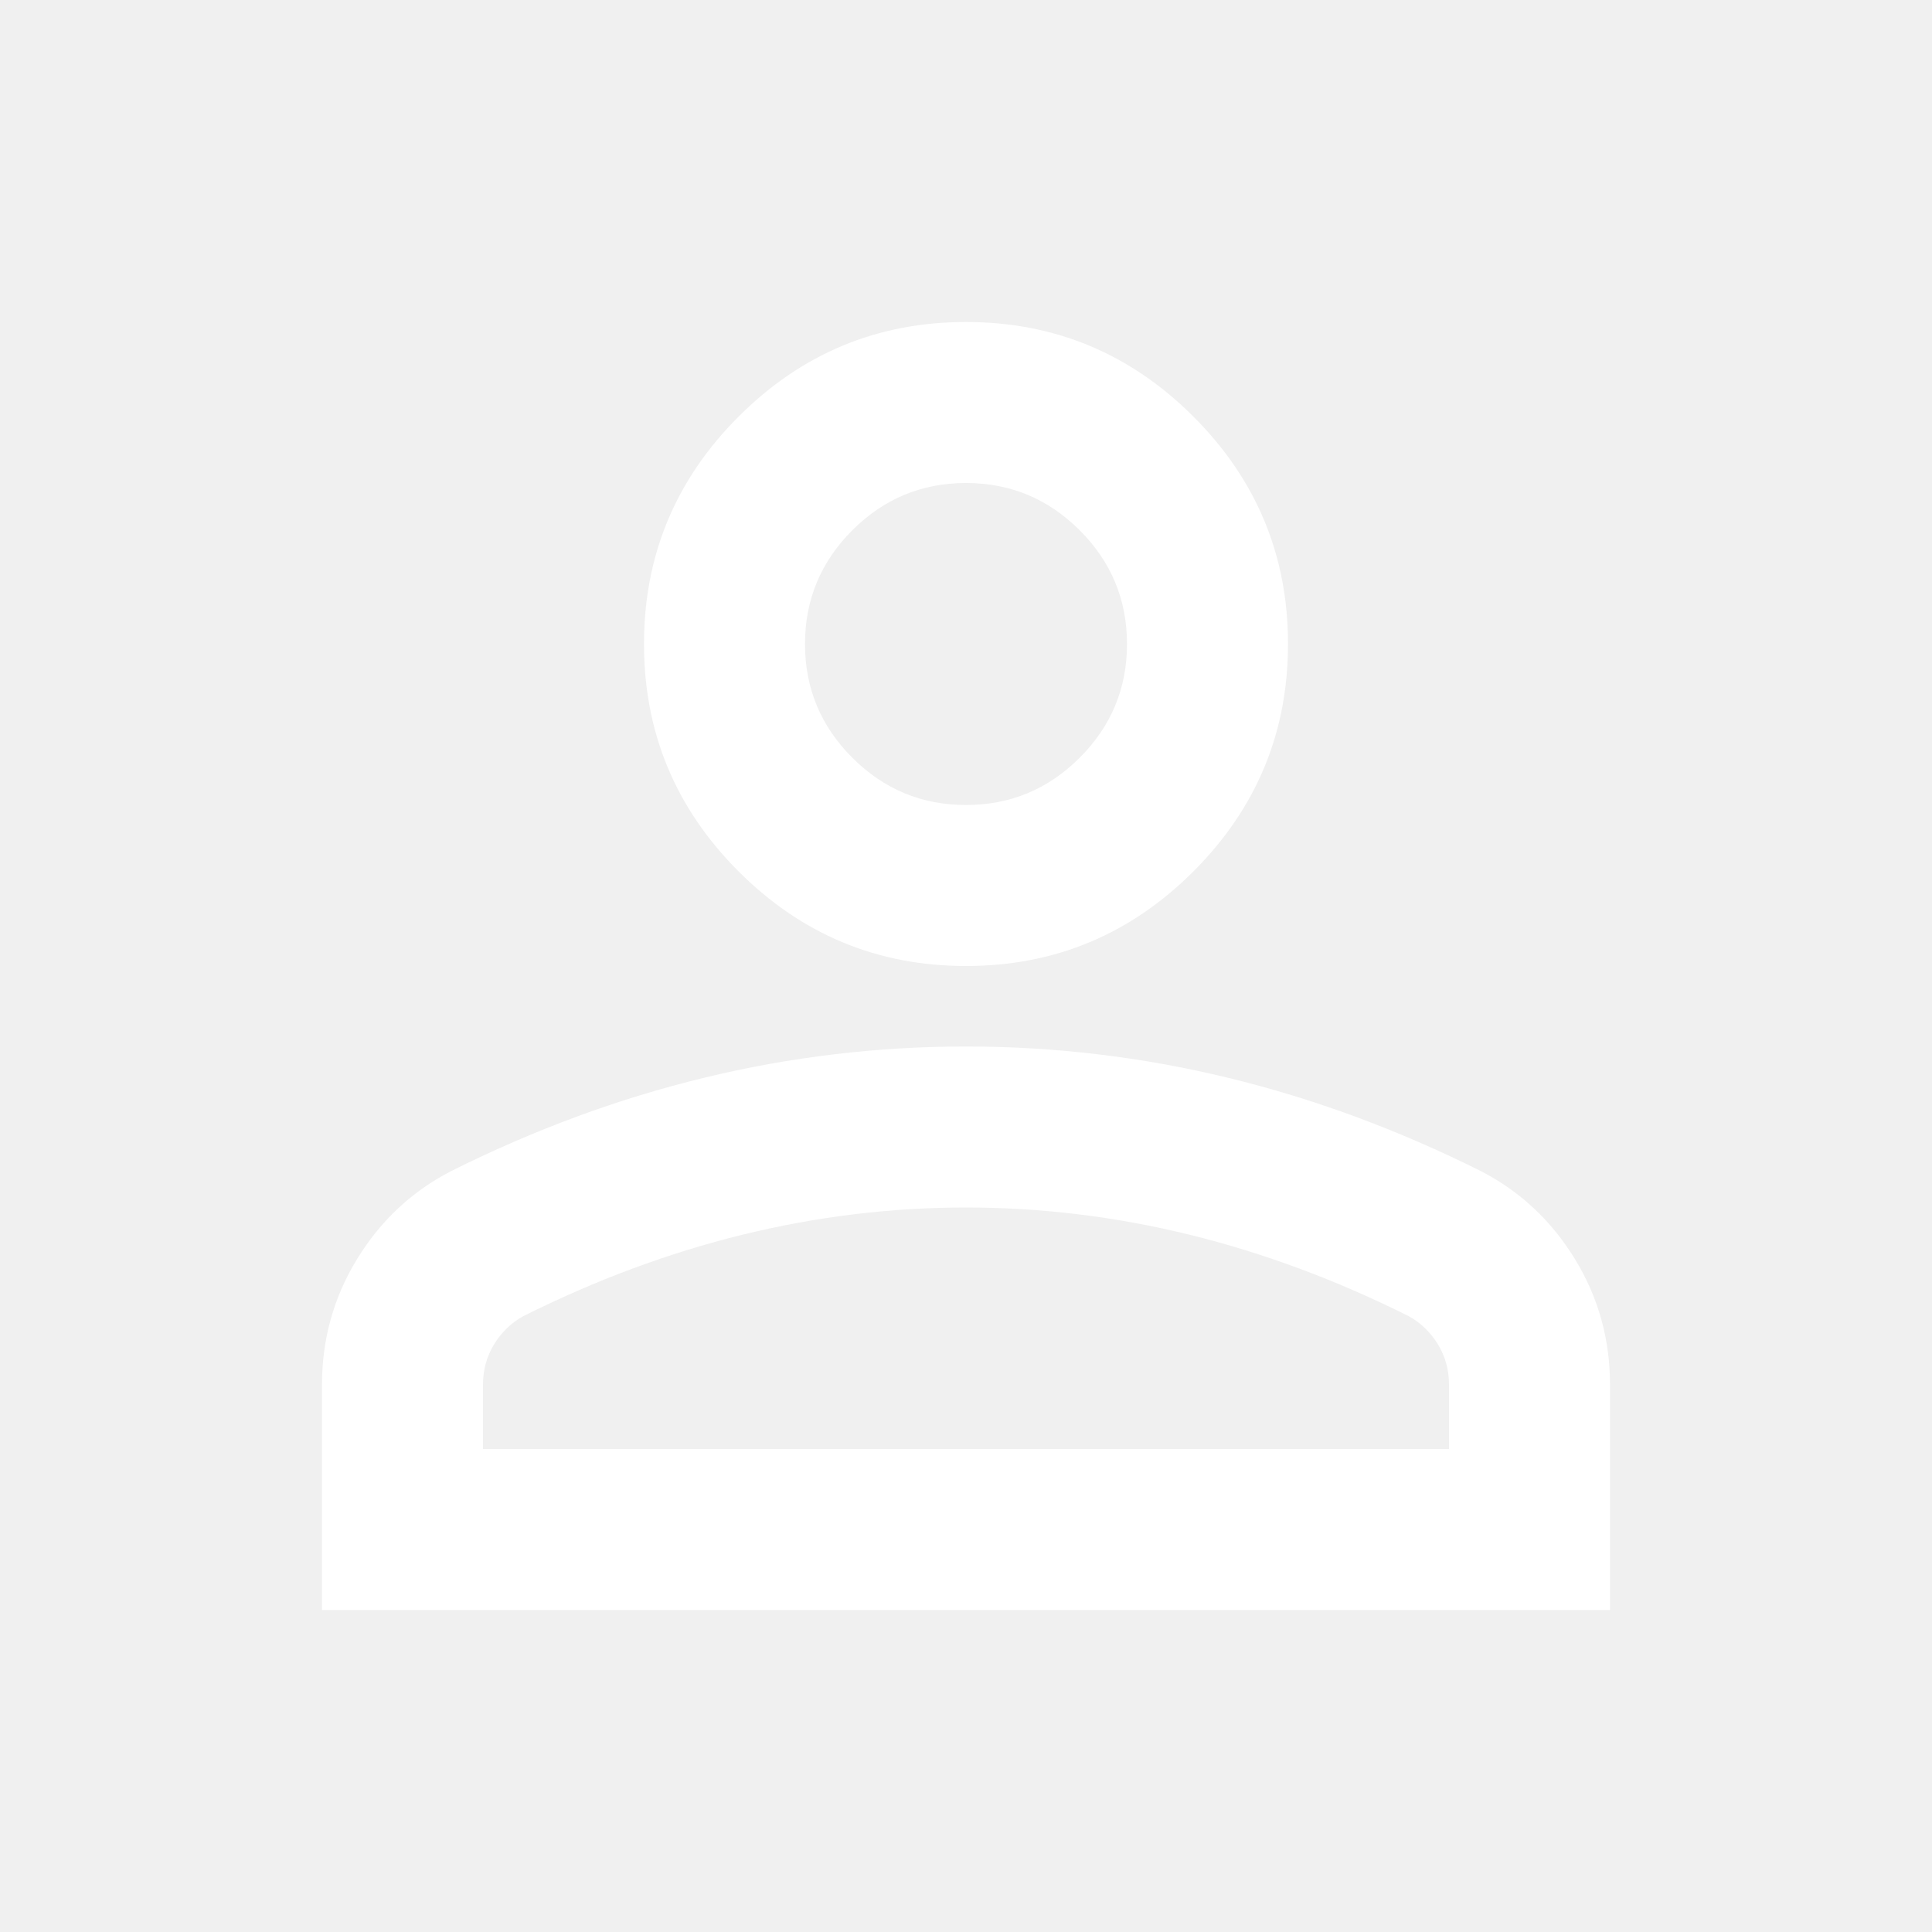
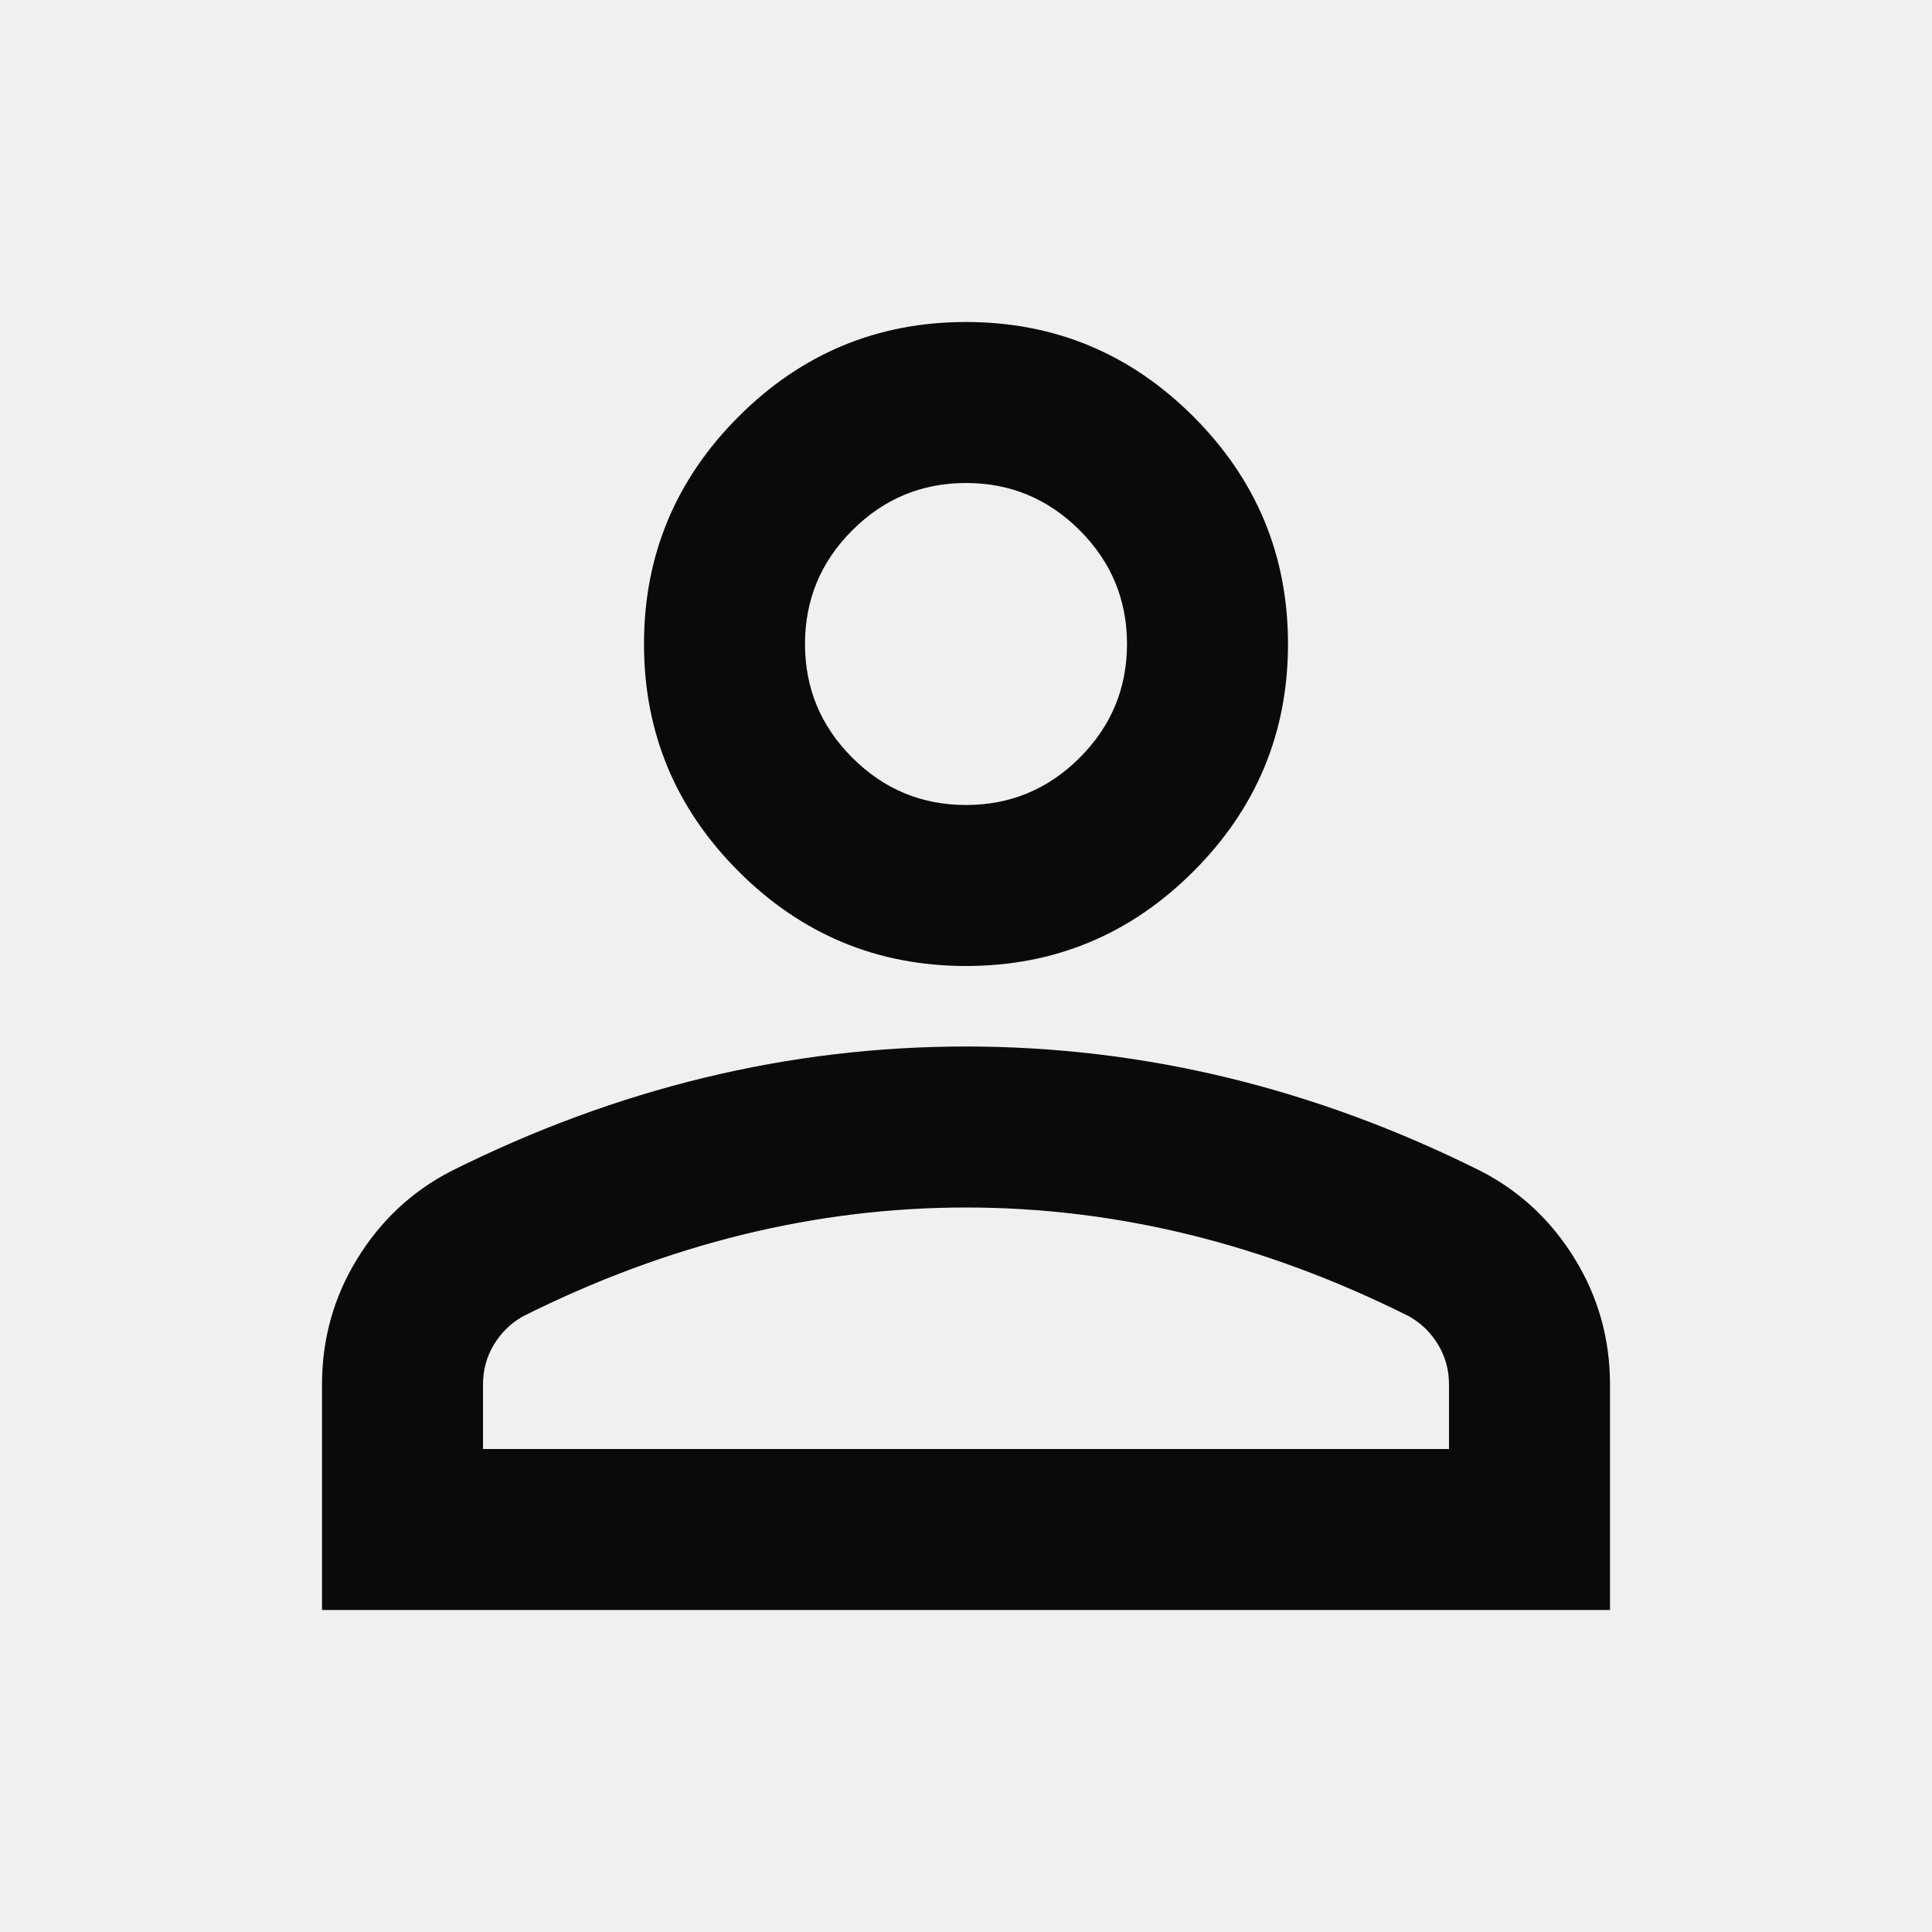
- <svg xmlns="http://www.w3.org/2000/svg" height="24px" viewBox="0 -960 960 960" width="24px" fill="#FFFFFF">
+ <svg xmlns="http://www.w3.org/2000/svg" height="24px" viewBox="0 -960 960 960" width="24px" fill="#0a0a0a">
  <path d="M480-480q-66 0-113-47t-47-113q0-66 47-113t113-47q66 0 113 47t47 113q0 66-47 113t-113 47ZM160-160v-112q0-34 17.5-62.5T224-378q62-31 126-46.5T480-440q66 0 130 15.5T736-378q29 15 46.5 43.5T800-272v112H160Zm80-80h480v-32q0-11-5.5-20T700-306q-54-27-109-40.5T480-360q-56 0-111 13.5T260-306q-9 5-14.5 14t-5.5 20v32Zm240-320q33 0 56.5-23.5T560-640q0-33-23.5-56.5T480-720q-33 0-56.5 23.5T400-640q0 33 23.5 56.5T480-560Zm0-80Zm0 400Z" />
</svg>
